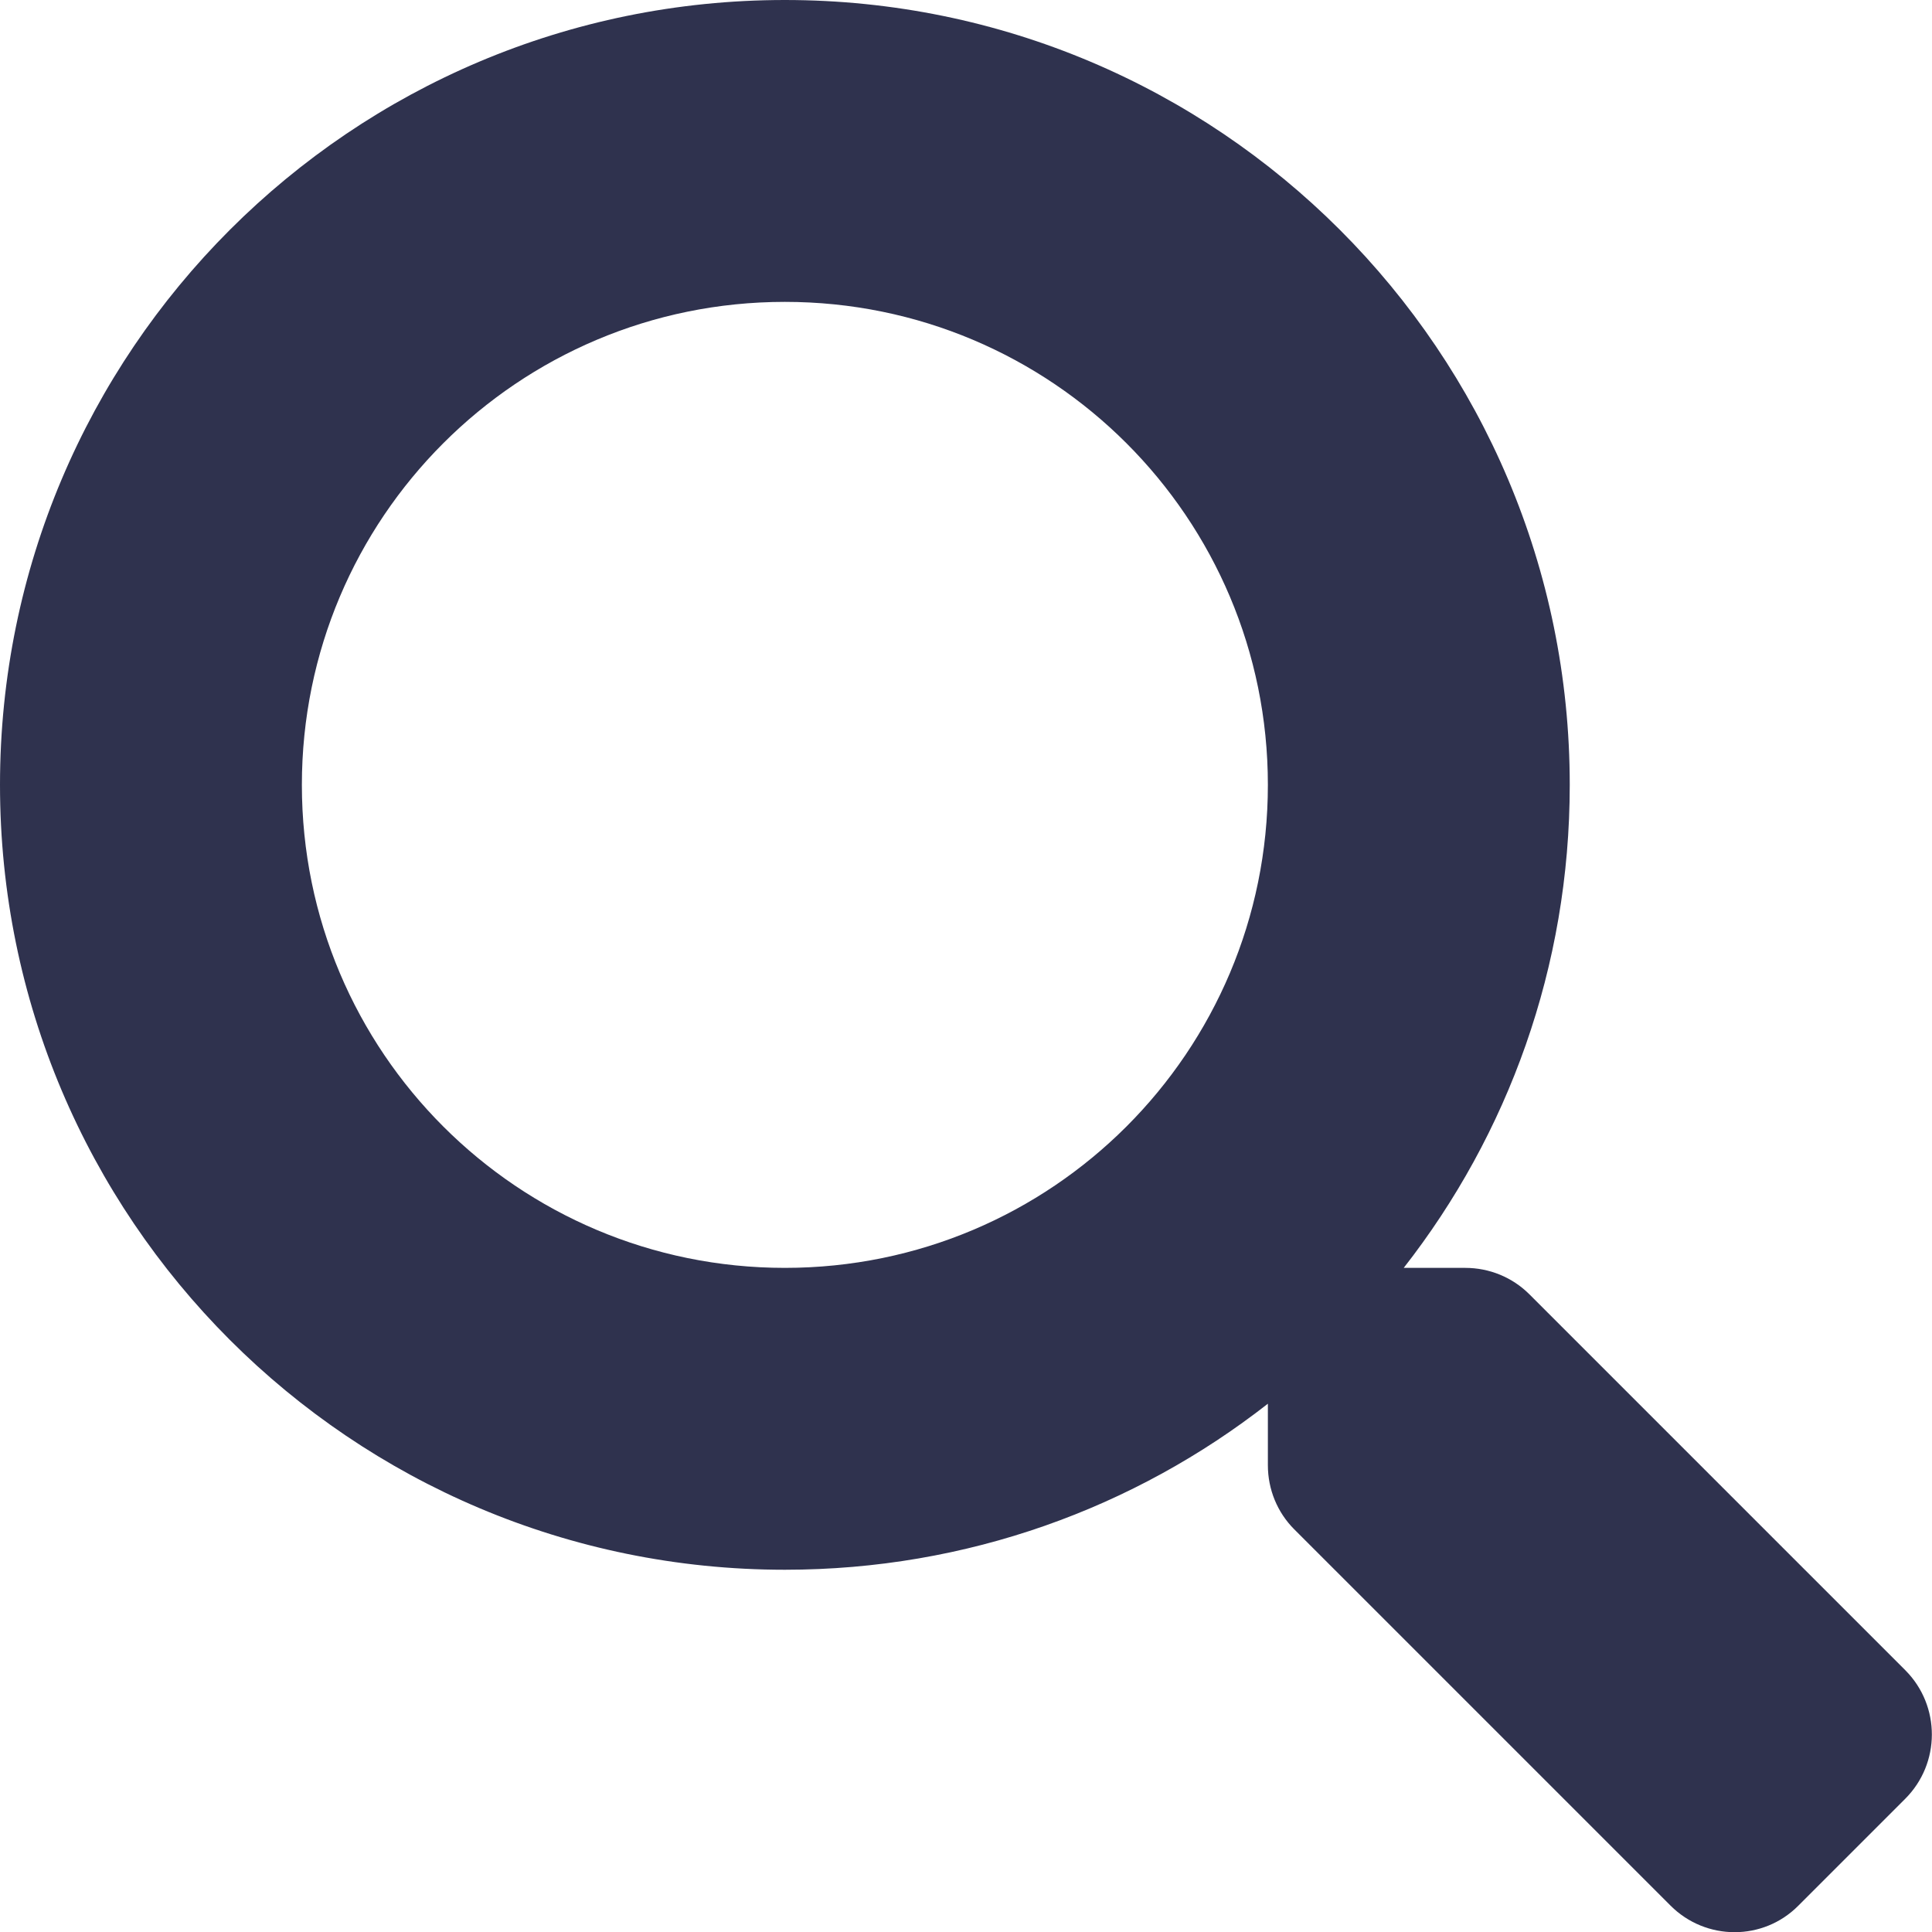
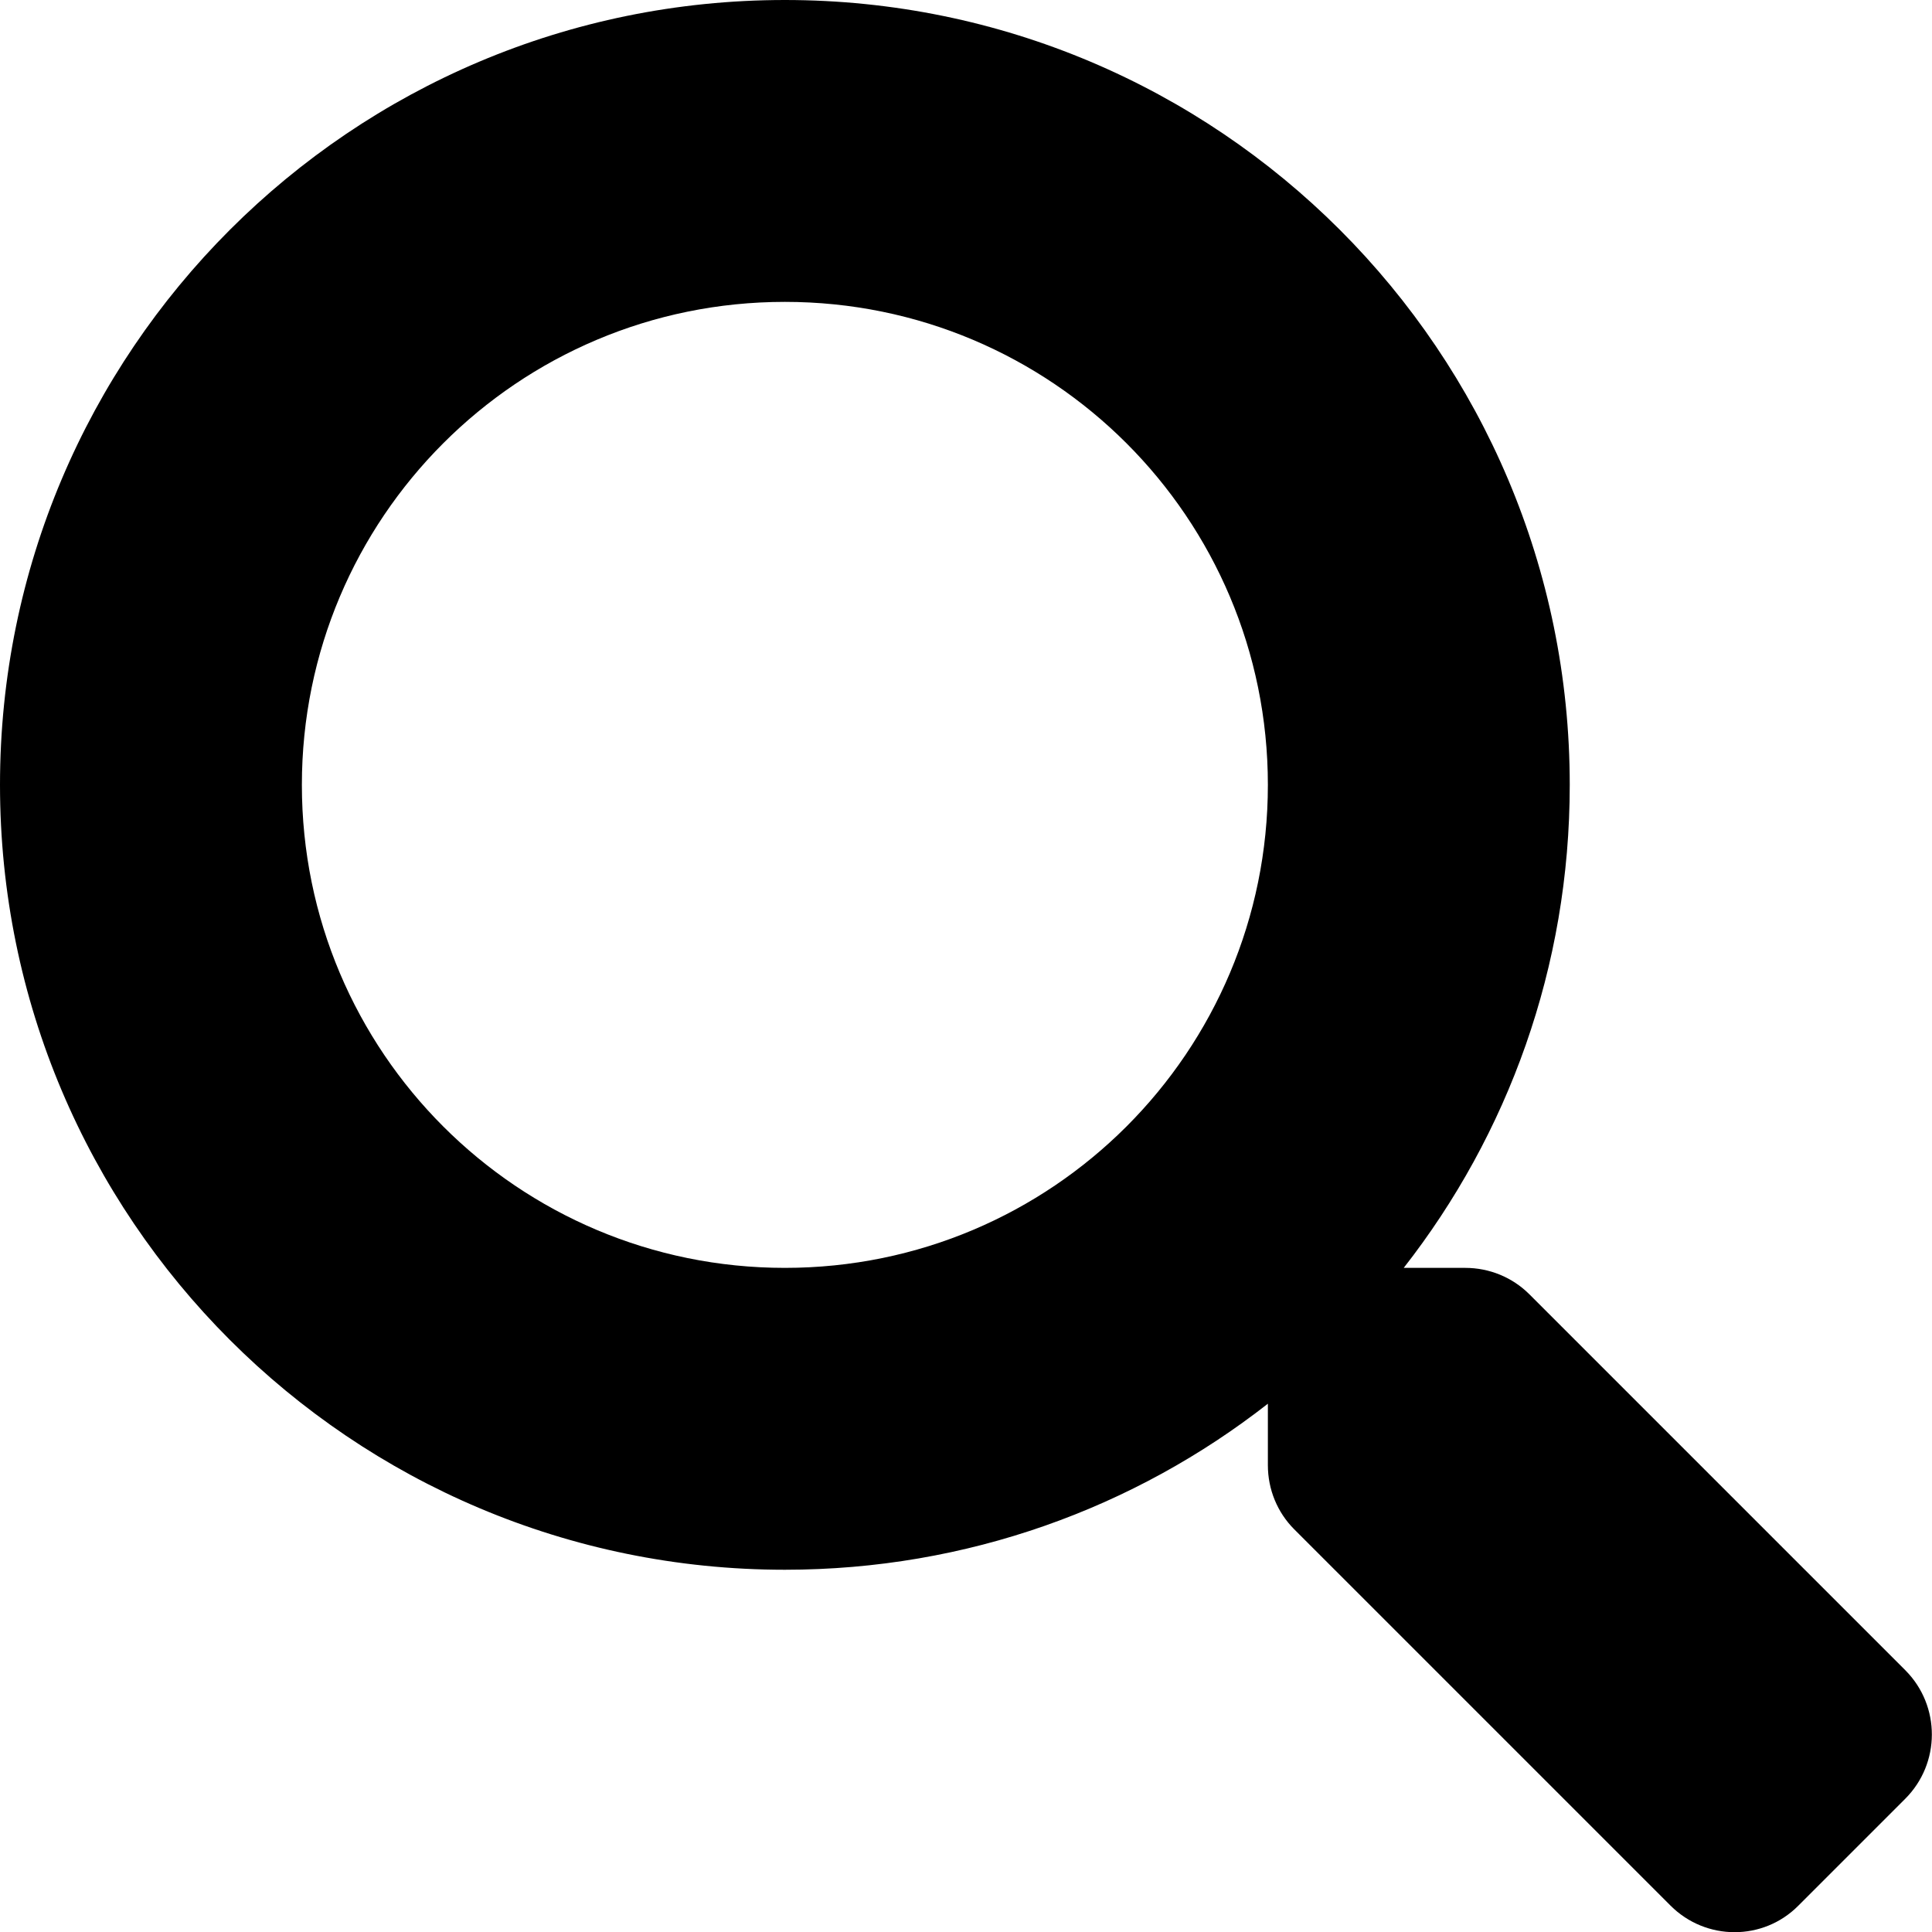
<svg xmlns="http://www.w3.org/2000/svg" aria-hidden="true" focusable="false" data-prefix="fas" data-icon="search" class="svg-inline--fa fa-search fa-w-16" role="img" viewBox="0 0 512 512">
-   <path fill="#2F324E" d="M505 442.7L405.3 343c-4.5-4.5-10.6-7-17-7H372c27.6-35.3 44-79.7 44-128C416 93.1 322.9 0 208 0S0 93.1 0 208s93.1 208 208 208c48.3 0 92.7-16.4 128-44v16.3c0 6.4 2.5 12.5 7 17l99.7 99.7c9.4 9.4 24.6 9.4 33.9 0l28.3-28.3c9.4-9.4 9.4-24.6.1-34zM208 336c-70.7 0-128-57.2-128-128 0-70.7 57.2-128 128-128 70.7 0 128 57.2 128 128 0 70.7-57.2 128-128 128z" />
+   <path fill="#000000" d="M505 442.7L405.3 343c-4.5-4.5-10.6-7-17-7H372c27.6-35.3 44-79.7 44-128C416 93.1 322.9 0 208 0S0 93.1 0 208s93.1 208 208 208c48.3 0 92.7-16.4 128-44v16.3c0 6.4 2.5 12.5 7 17l99.7 99.7c9.4 9.4 24.6 9.4 33.9 0l28.3-28.3c9.4-9.4 9.4-24.6.1-34zM208 336c-70.7 0-128-57.2-128-128 0-70.7 57.2-128 128-128 70.7 0 128 57.2 128 128 0 70.7-57.2 128-128 128z" />
</svg>
